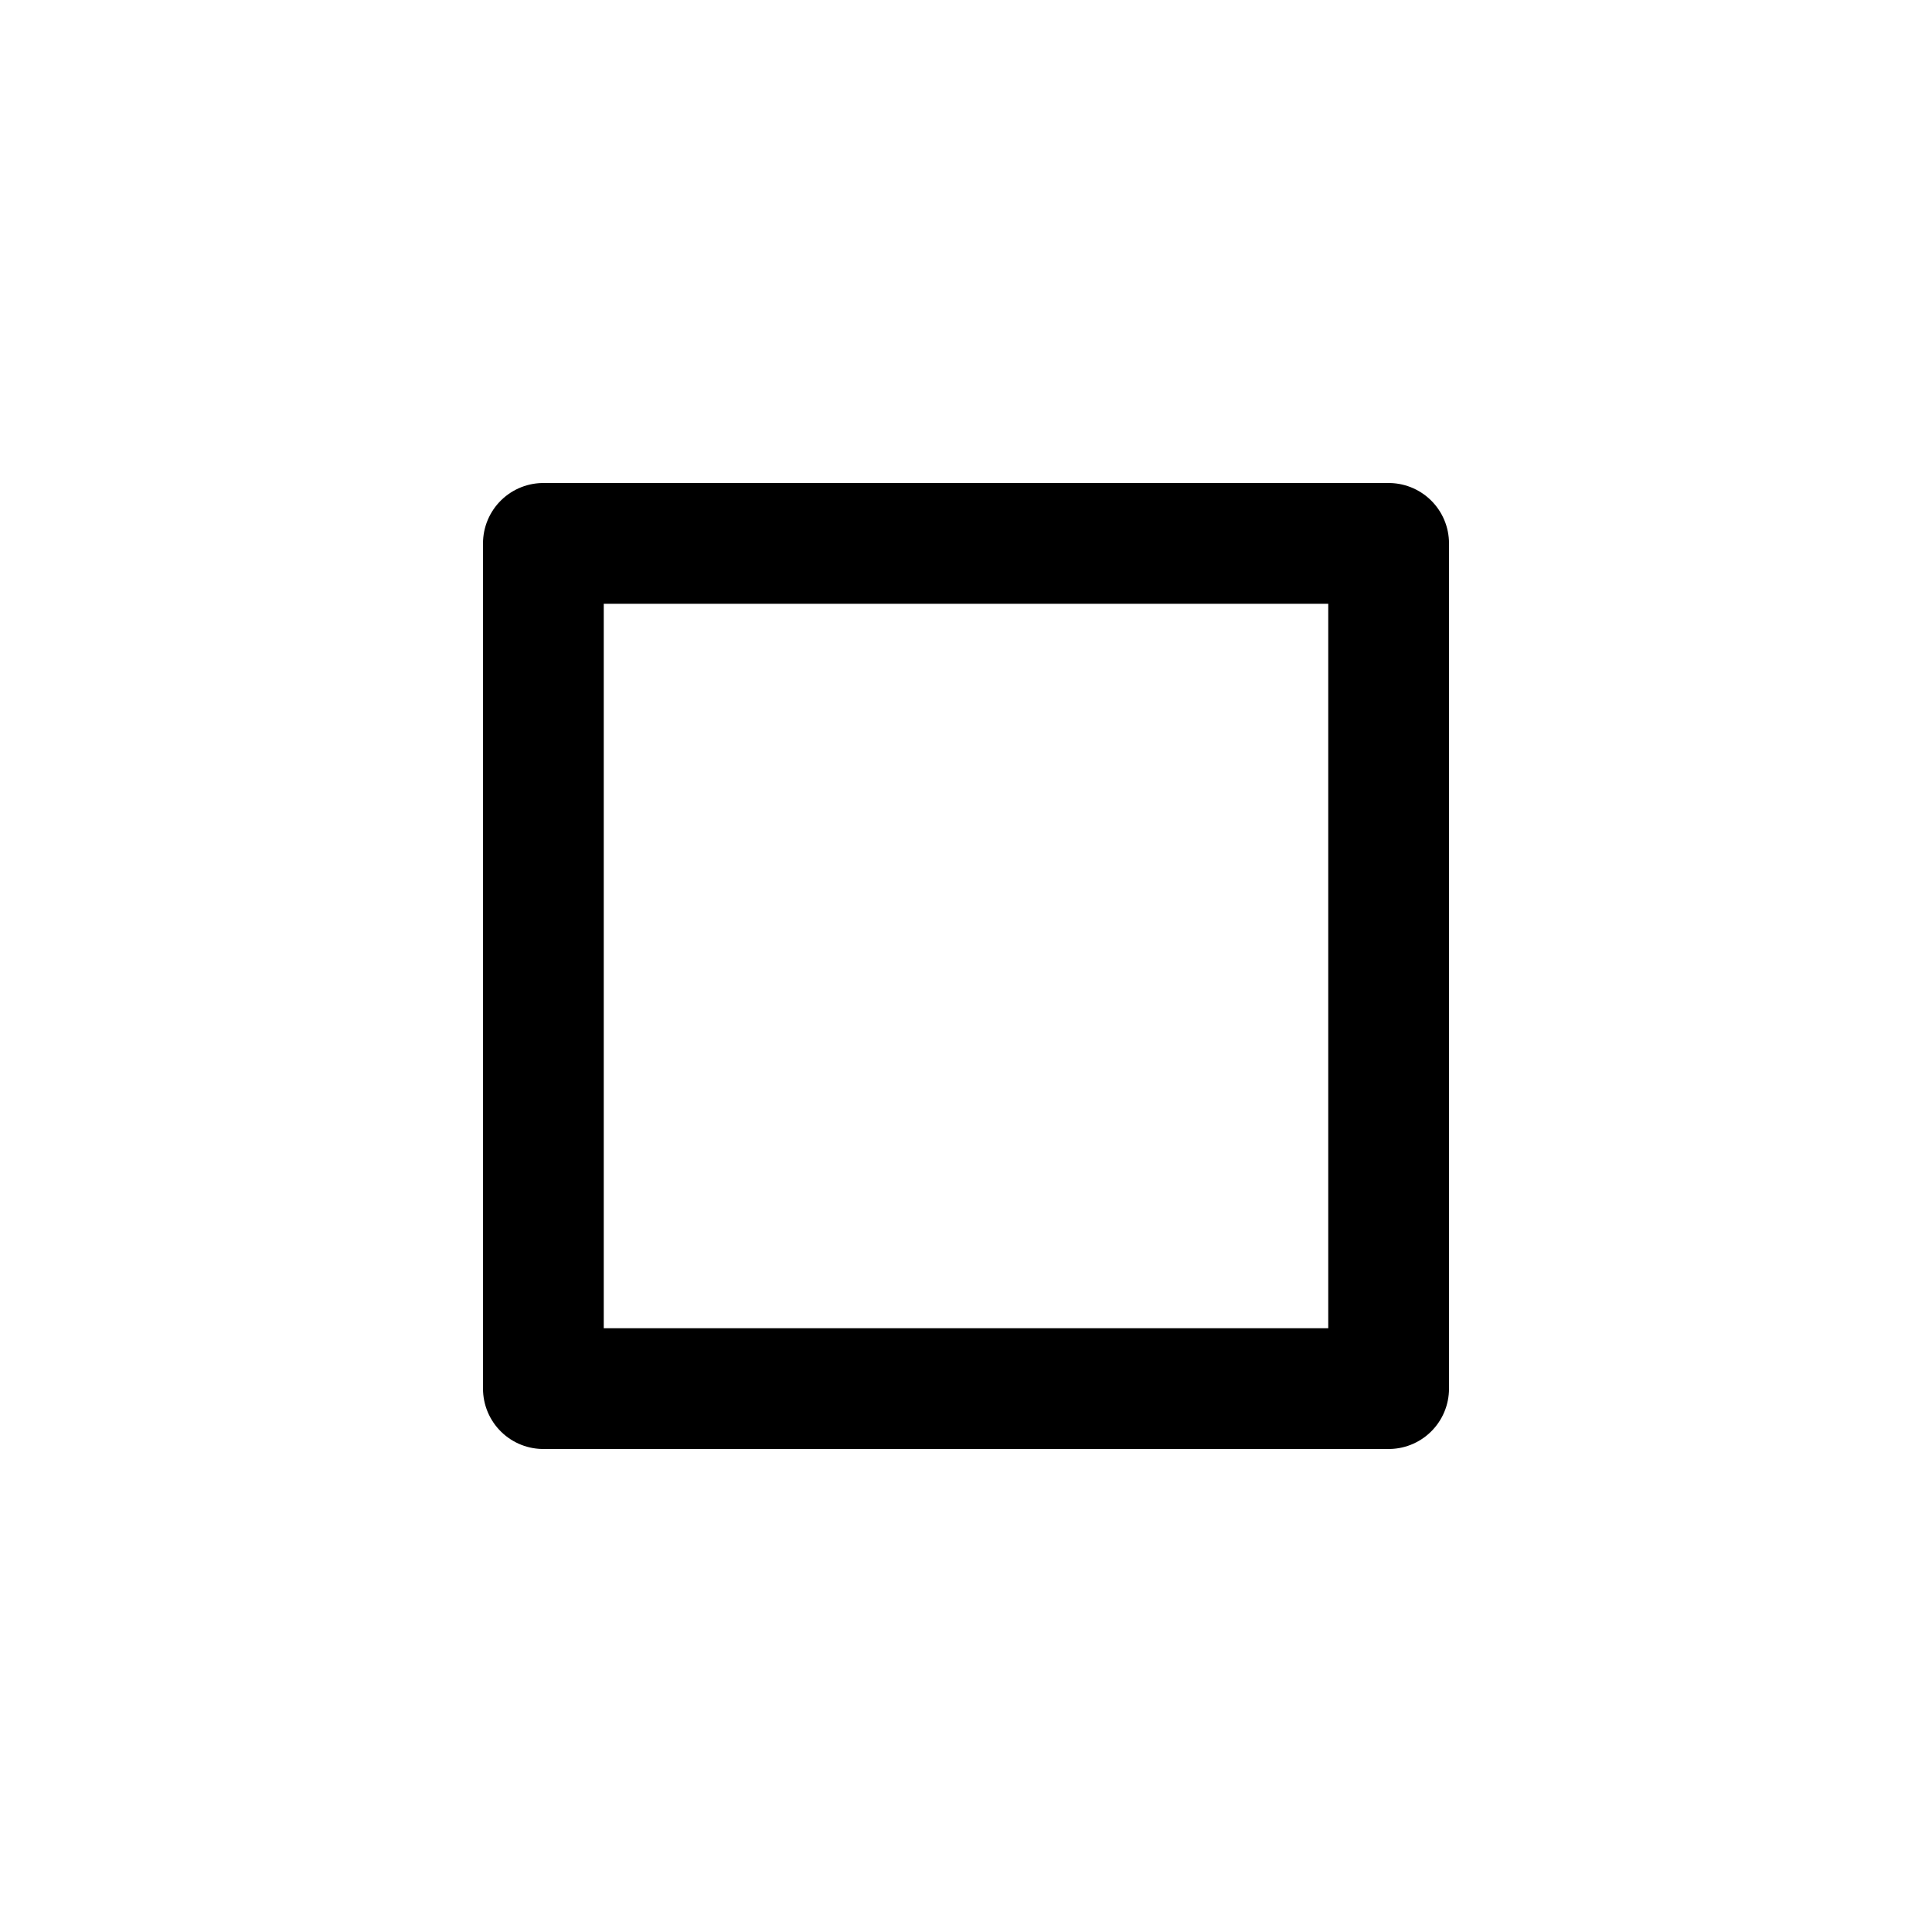
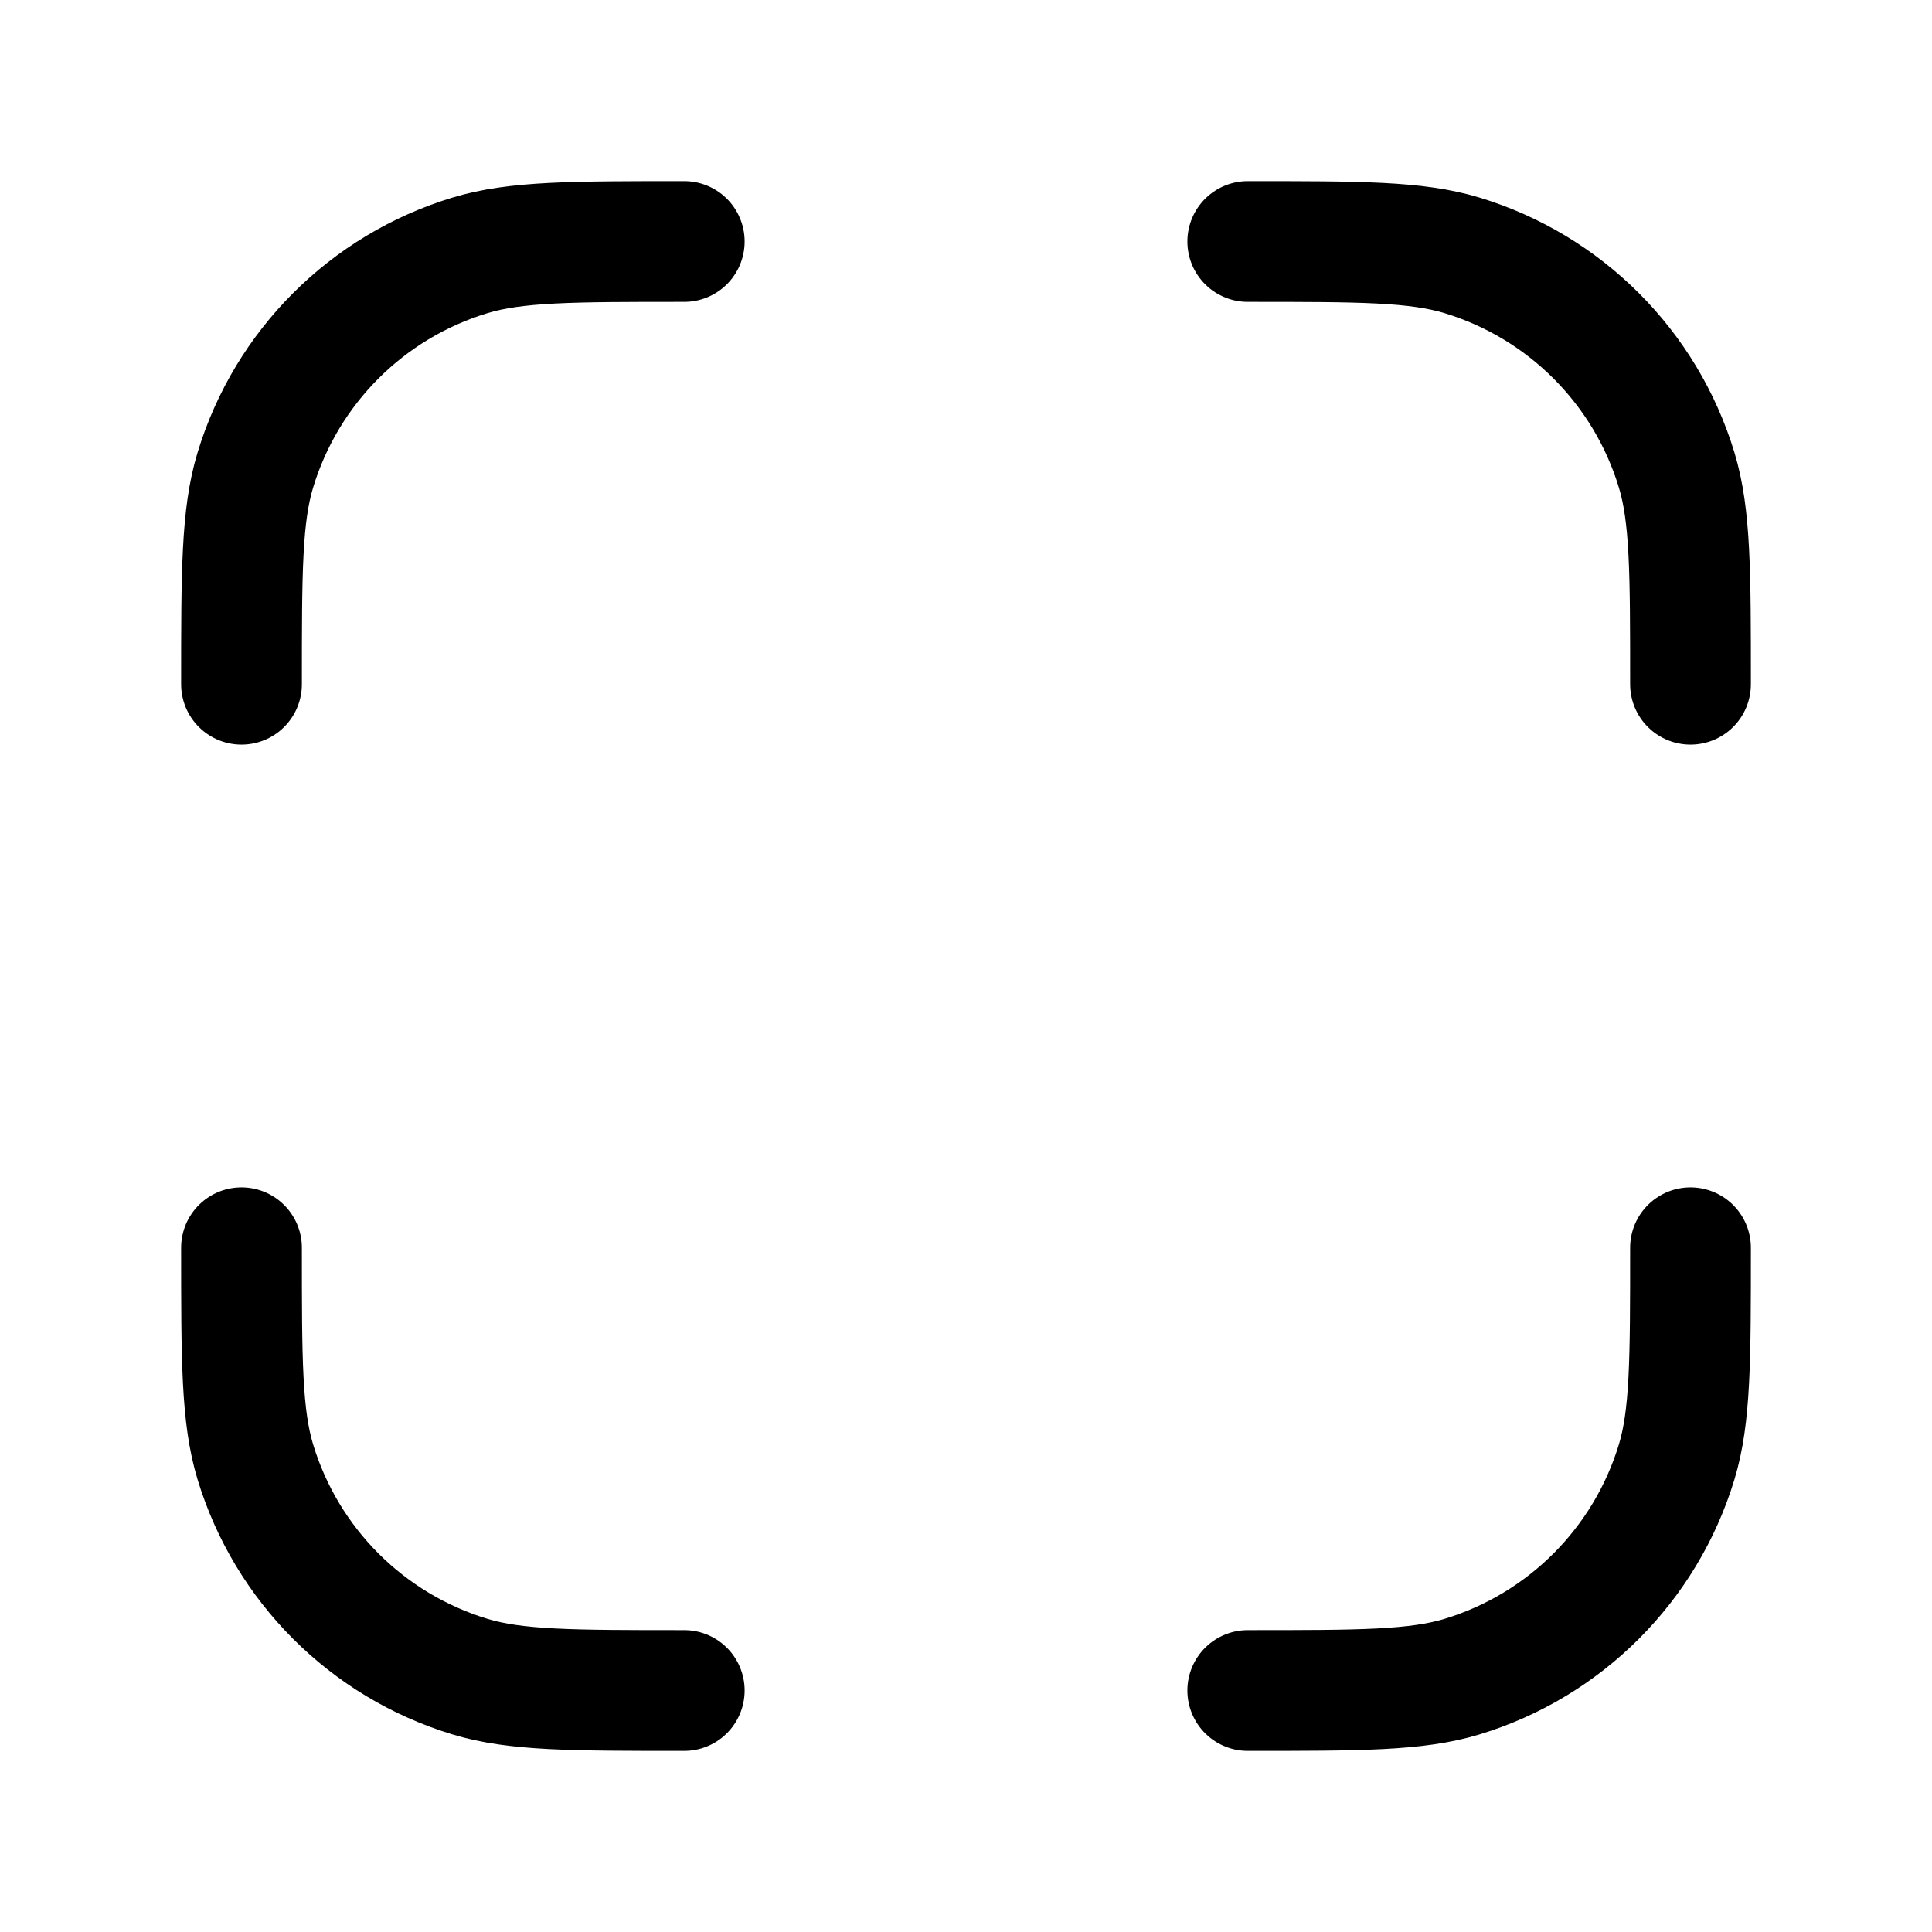
<svg xmlns="http://www.w3.org/2000/svg" width="24" height="24" viewBox="0 0 24 24" fill="none">
-   <path d="M6.75 6.75h10.5v10.5H6.75z" stroke="currentColor" stroke-width="1.5" stroke-linecap="round" stroke-linejoin="round" />
+   <path d="M15.5 21C16.896 21 17.593 21 18.161 20.828C19.439 20.44 20.44 19.439 20.828 18.161C21 17.593 21 16.896 21 15.5M21 8.5C21 7.104 21 6.407 20.828 5.839C20.44 4.56 19.439 3.56 18.161 3.172C17.593 3 16.896 3 15.5 3M8.5 21C7.104 21 6.407 21 5.839 20.828C4.56 20.44 3.56 19.439 3.172 18.161C3 17.593 3 16.896 3 15.5M3 8.5C3 7.104 3 6.407 3.172 5.839C3.56 4.56 4.56 3.56 5.839 3.172C6.407 3 7.104 3 8.5 3" stroke="currentColor" stroke-width="1.5" stroke-linecap="round" stroke-linejoin="round" />
</svg>
